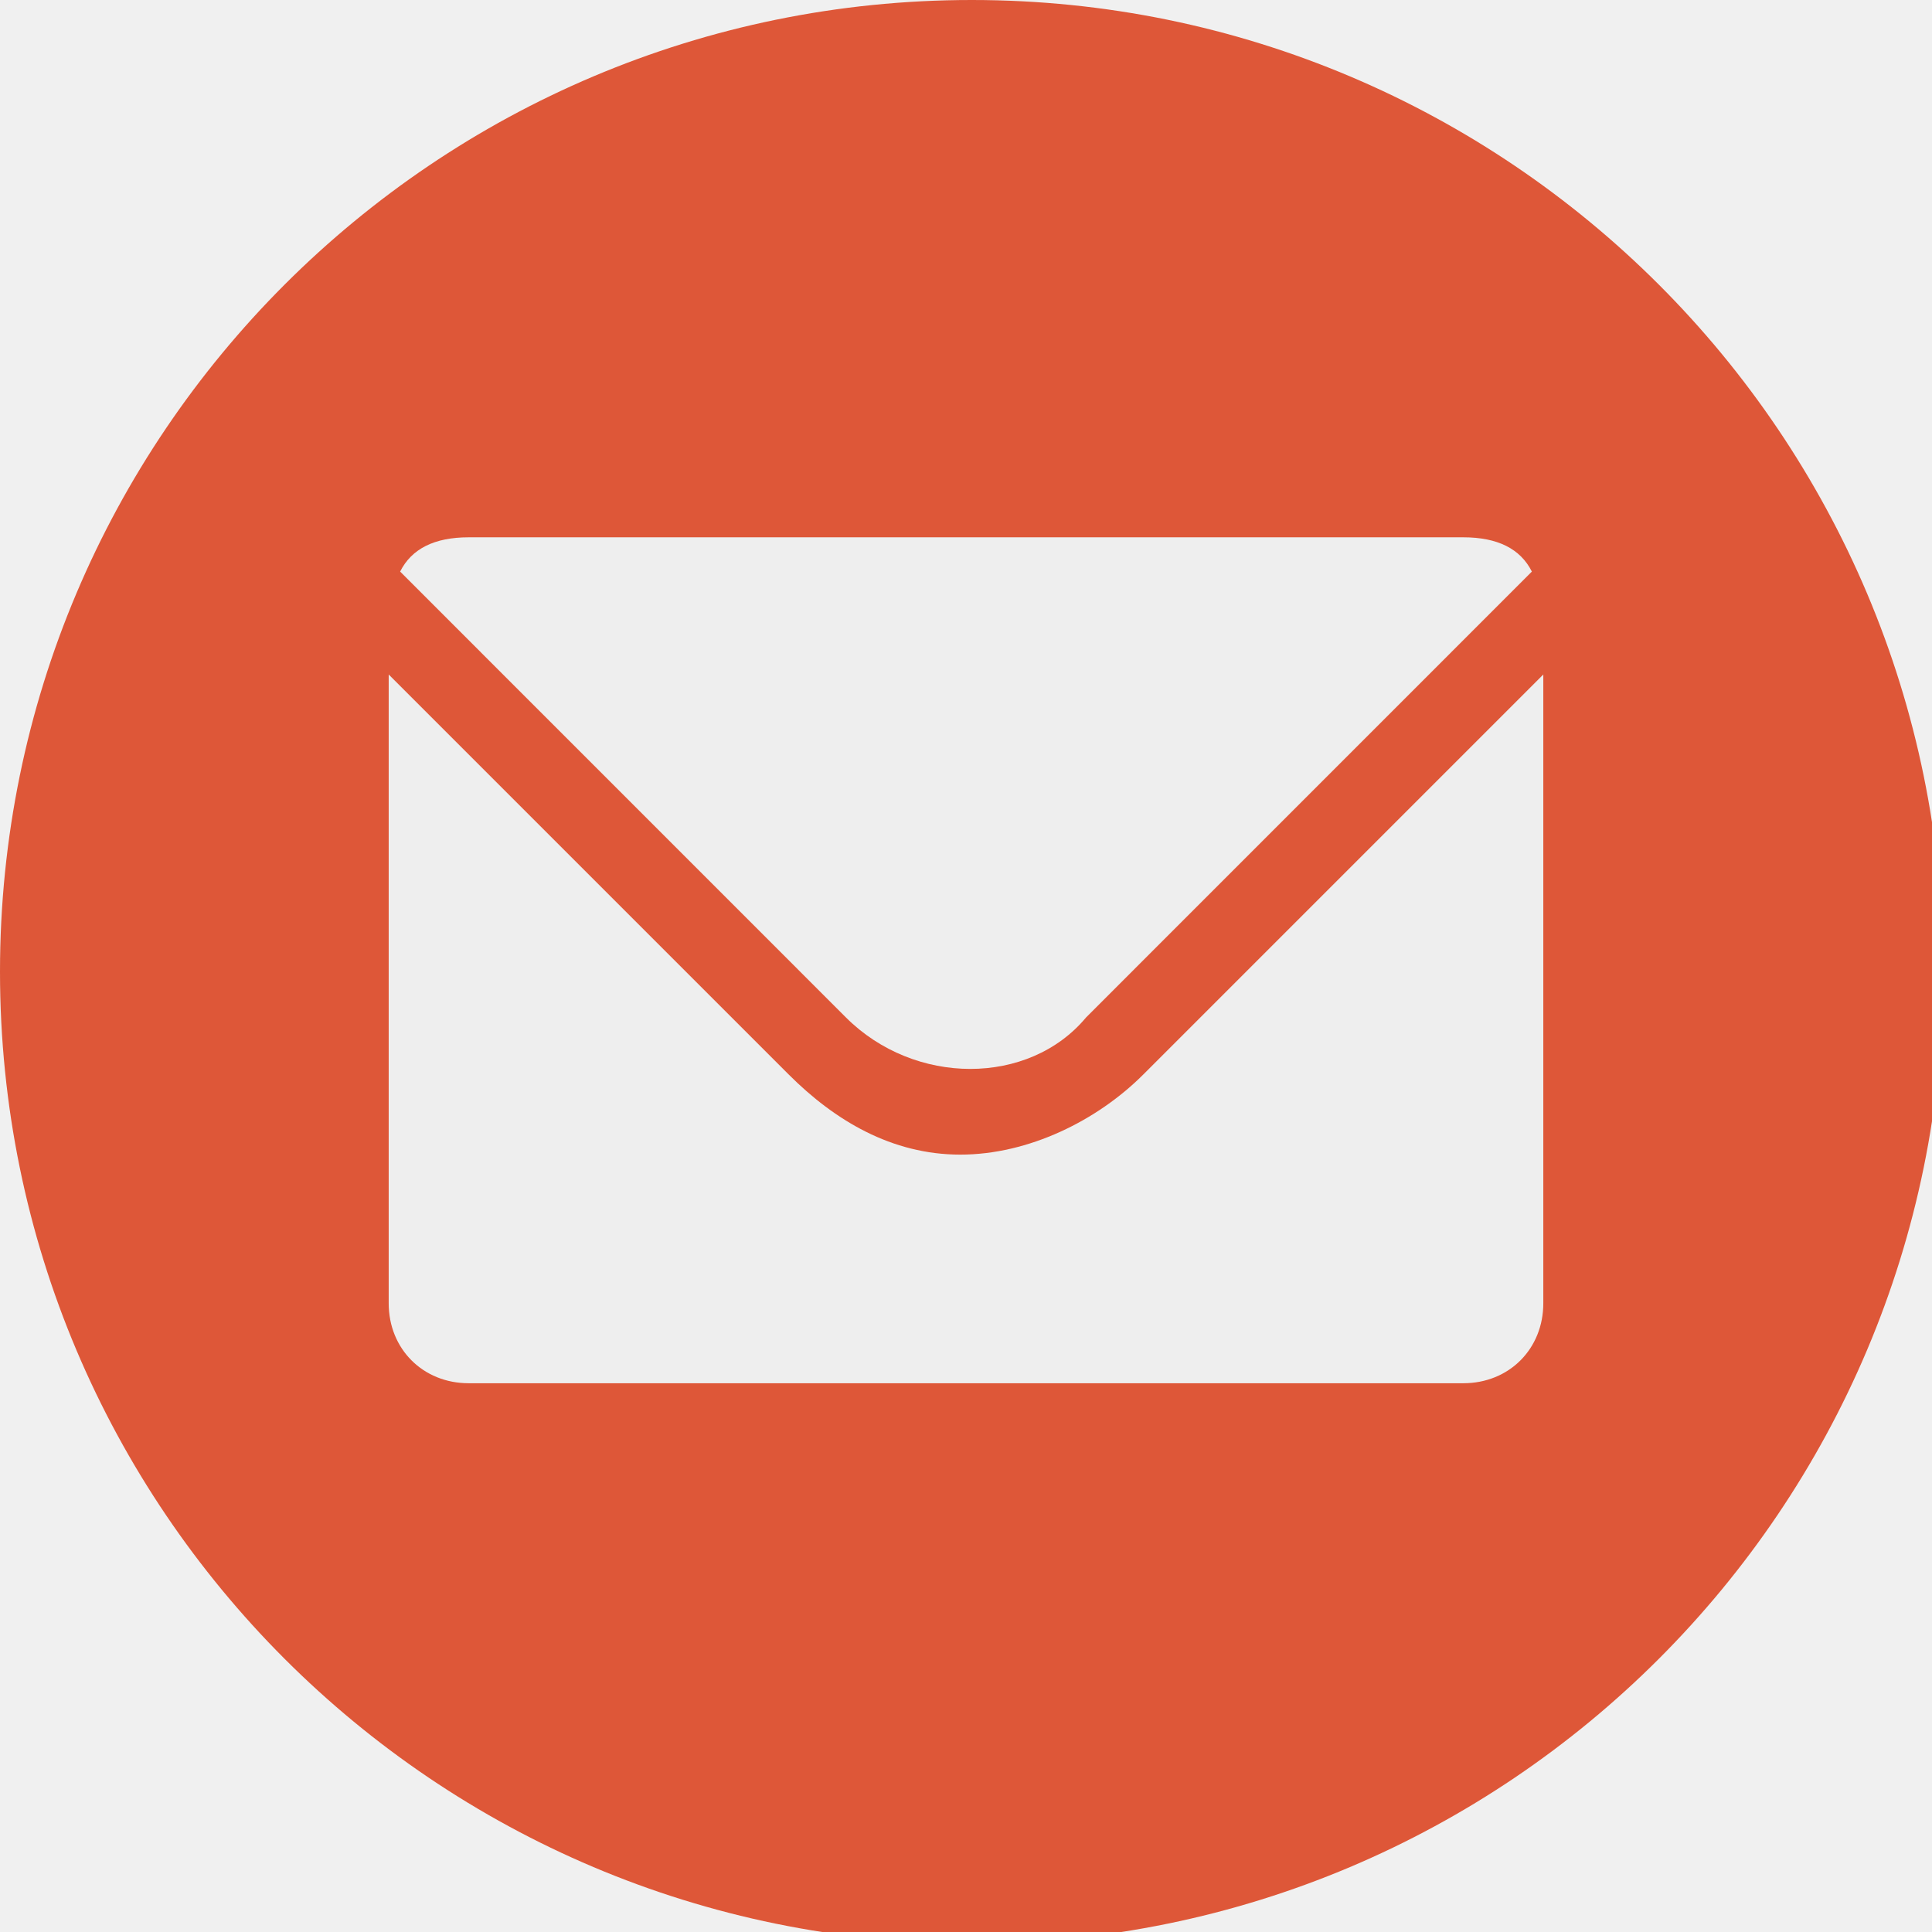
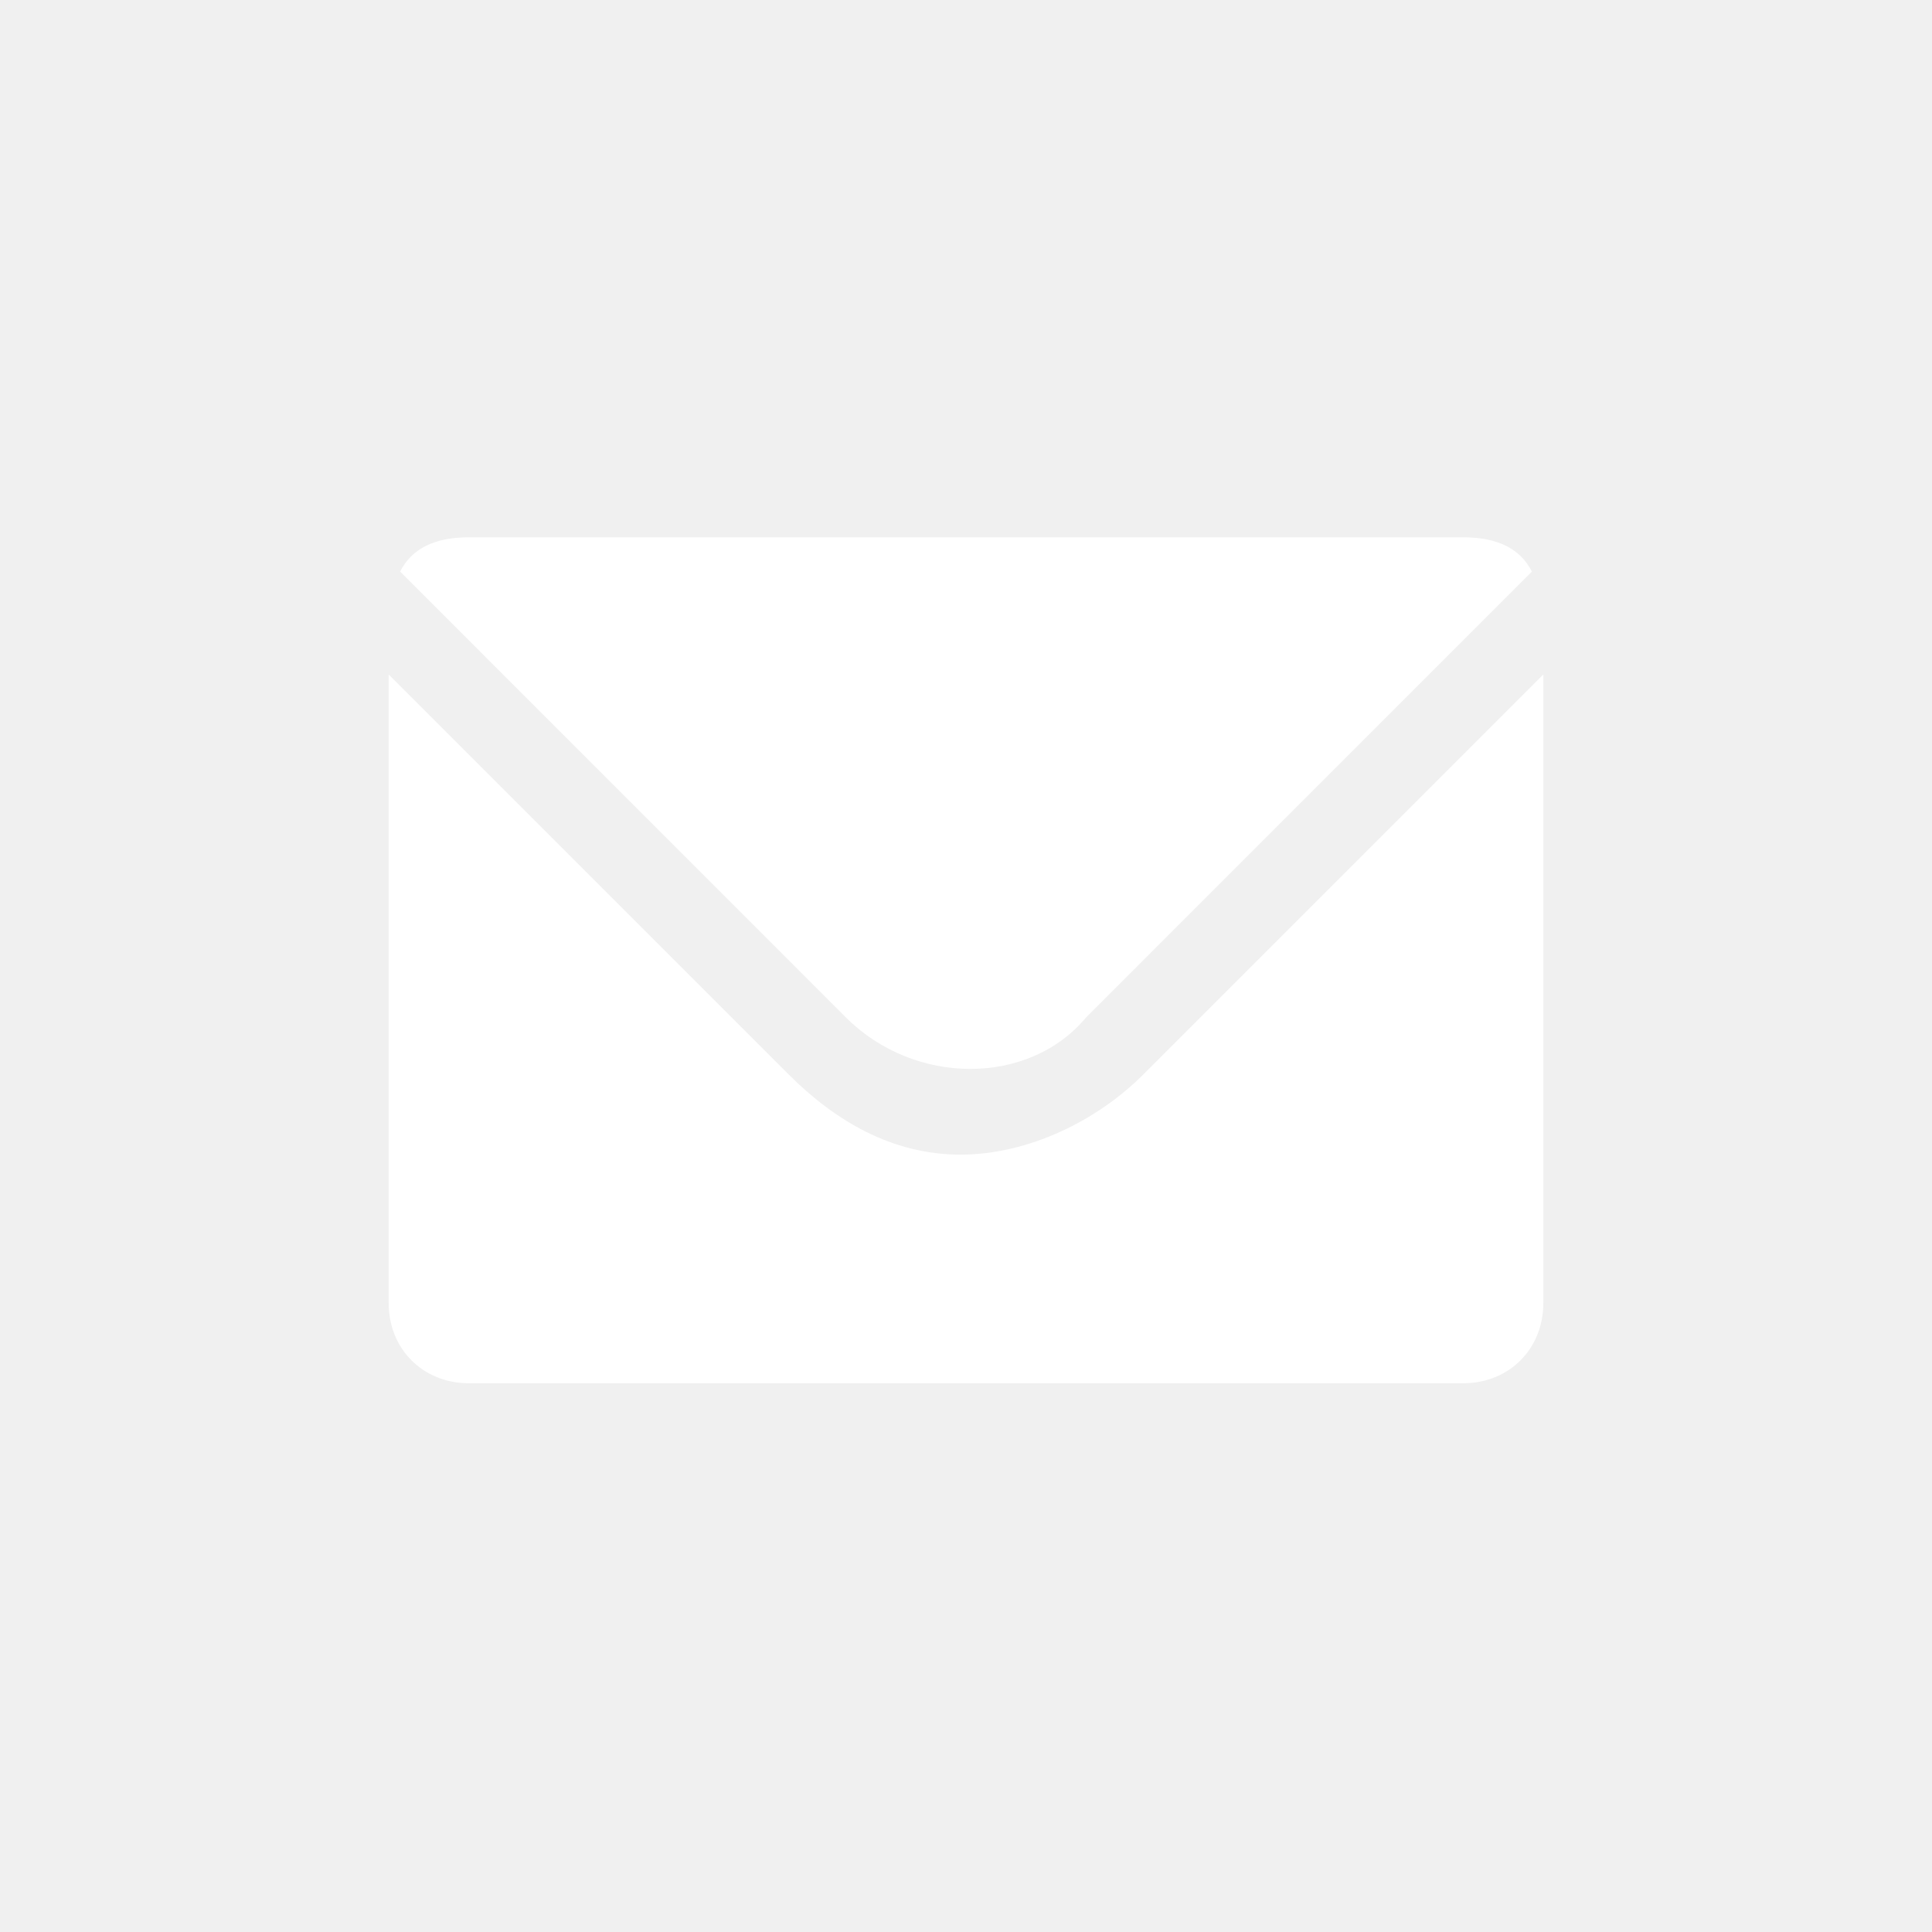
<svg xmlns="http://www.w3.org/2000/svg" width="27" height="27" viewBox="0 0 27 27" fill="none">
  <g clip-path="url(#clip0_127_2697)">
-     <path d="M13.58 27.16C21.08 27.16 27.16 21.08 27.16 13.58C27.16 6.08 21.08 0 13.58 0C6.08 0 0 6.08 0 13.58C0 21.08 6.08 27.16 13.58 27.16Z" fill="#DE5738" />
-     <path d="M15.178 14.219L21.408 7.988C21.248 7.669 20.929 7.509 20.45 7.509H6.55C6.071 7.509 5.752 7.669 5.592 7.988L11.822 14.219C12.781 15.178 14.379 15.178 15.178 14.219Z" fill="#EEEEEE" />
-     <path d="M15.976 15.018C15.337 15.657 14.379 16.136 13.42 16.136C12.461 16.136 11.663 15.657 11.024 15.018L5.432 9.426V18.213C5.432 18.852 5.911 19.331 6.55 19.331H20.45C21.089 19.331 21.568 18.852 21.568 18.213V9.426L15.976 15.018Z" fill="#EEEEEE" />
+     <path d="M13.58 27.16C21.08 27.16 27.16 21.08 27.16 13.58C27.16 6.08 21.08 0 13.58 0C6.08 0 0 6.08 0 13.58C0 21.08 6.08 27.16 13.58 27.16Z" />
+     <path d="M15.178 14.219L21.408 7.988C21.248 7.669 20.929 7.509 20.45 7.509H6.55C6.071 7.509 5.752 7.669 5.592 7.988L11.822 14.219C12.781 15.178 14.379 15.178 15.178 14.219Z" fill="#ffffff" />
+     <path d="M15.976 15.018C15.337 15.657 14.379 16.136 13.42 16.136C12.461 16.136 11.663 15.657 11.024 15.018L5.432 9.426V18.213C5.432 18.852 5.911 19.331 6.55 19.331H20.45C21.089 19.331 21.568 18.852 21.568 18.213V9.426L15.976 15.018Z" fill="#ffffff" />
  </g>
  <defs>
    <clipPath id="clip0_127_2697">
      <rect width="27" height="27" fill="white" />
    </clipPath>
  </defs>
</svg>
